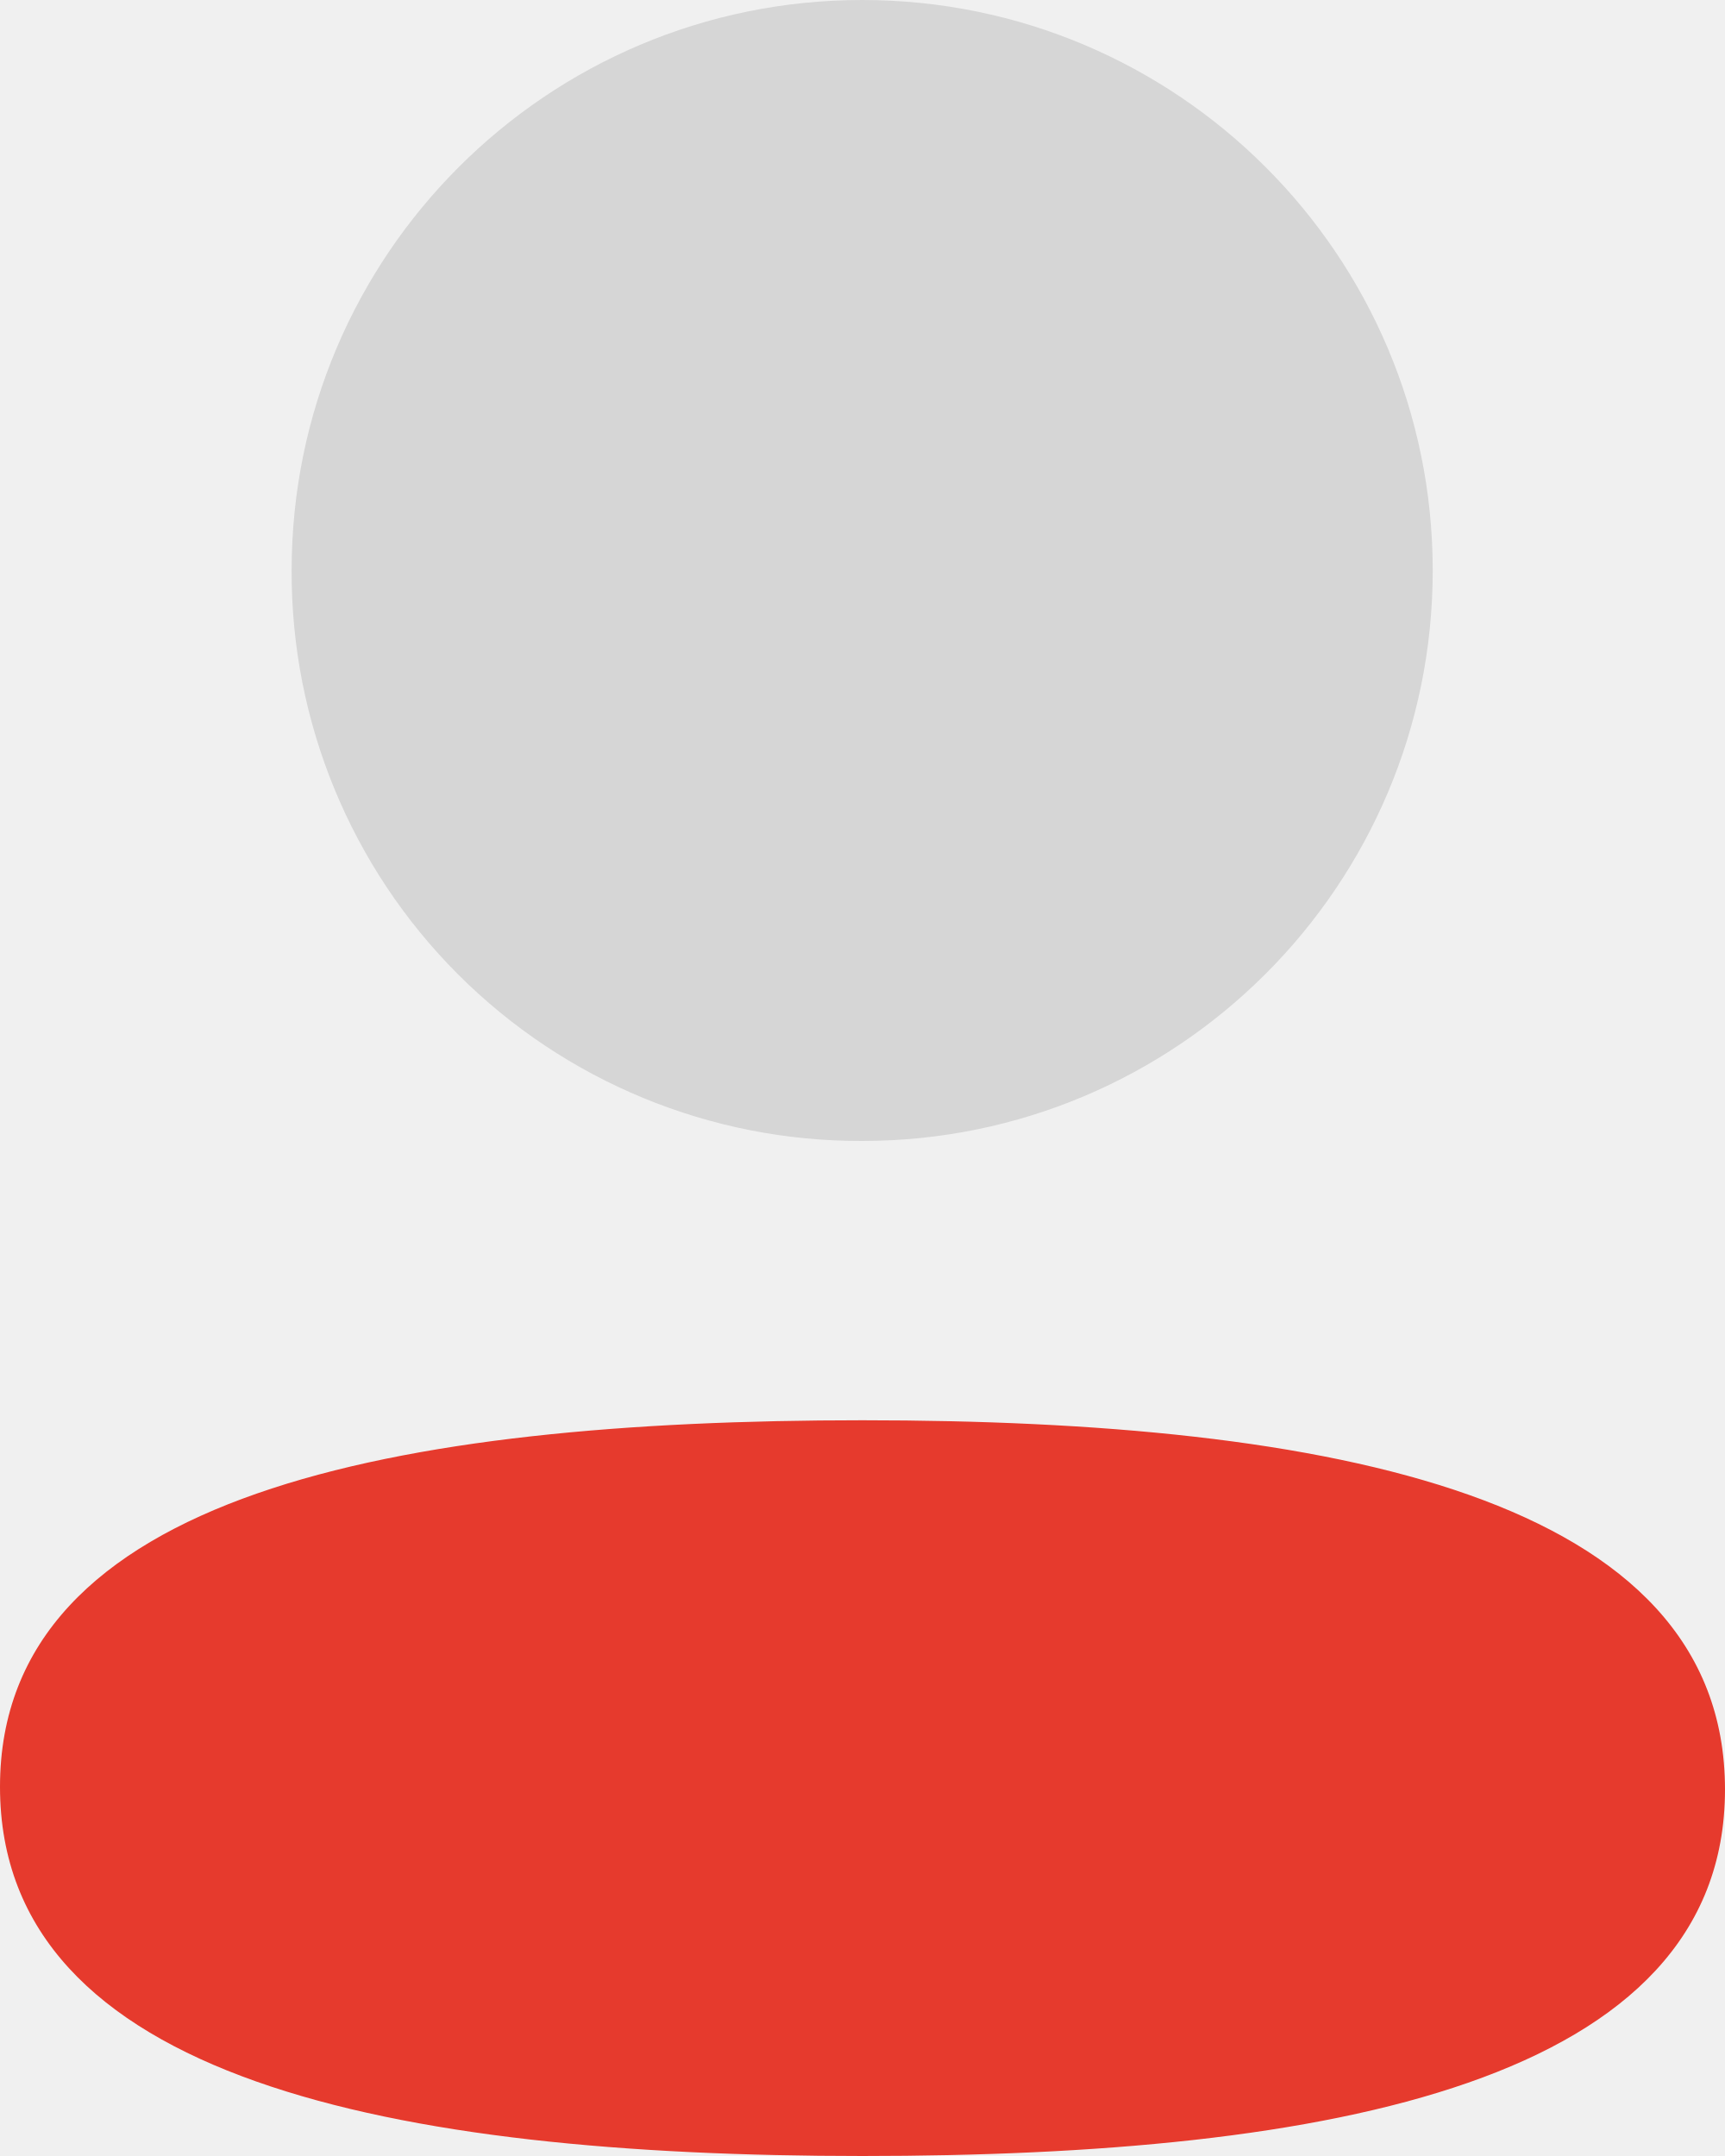
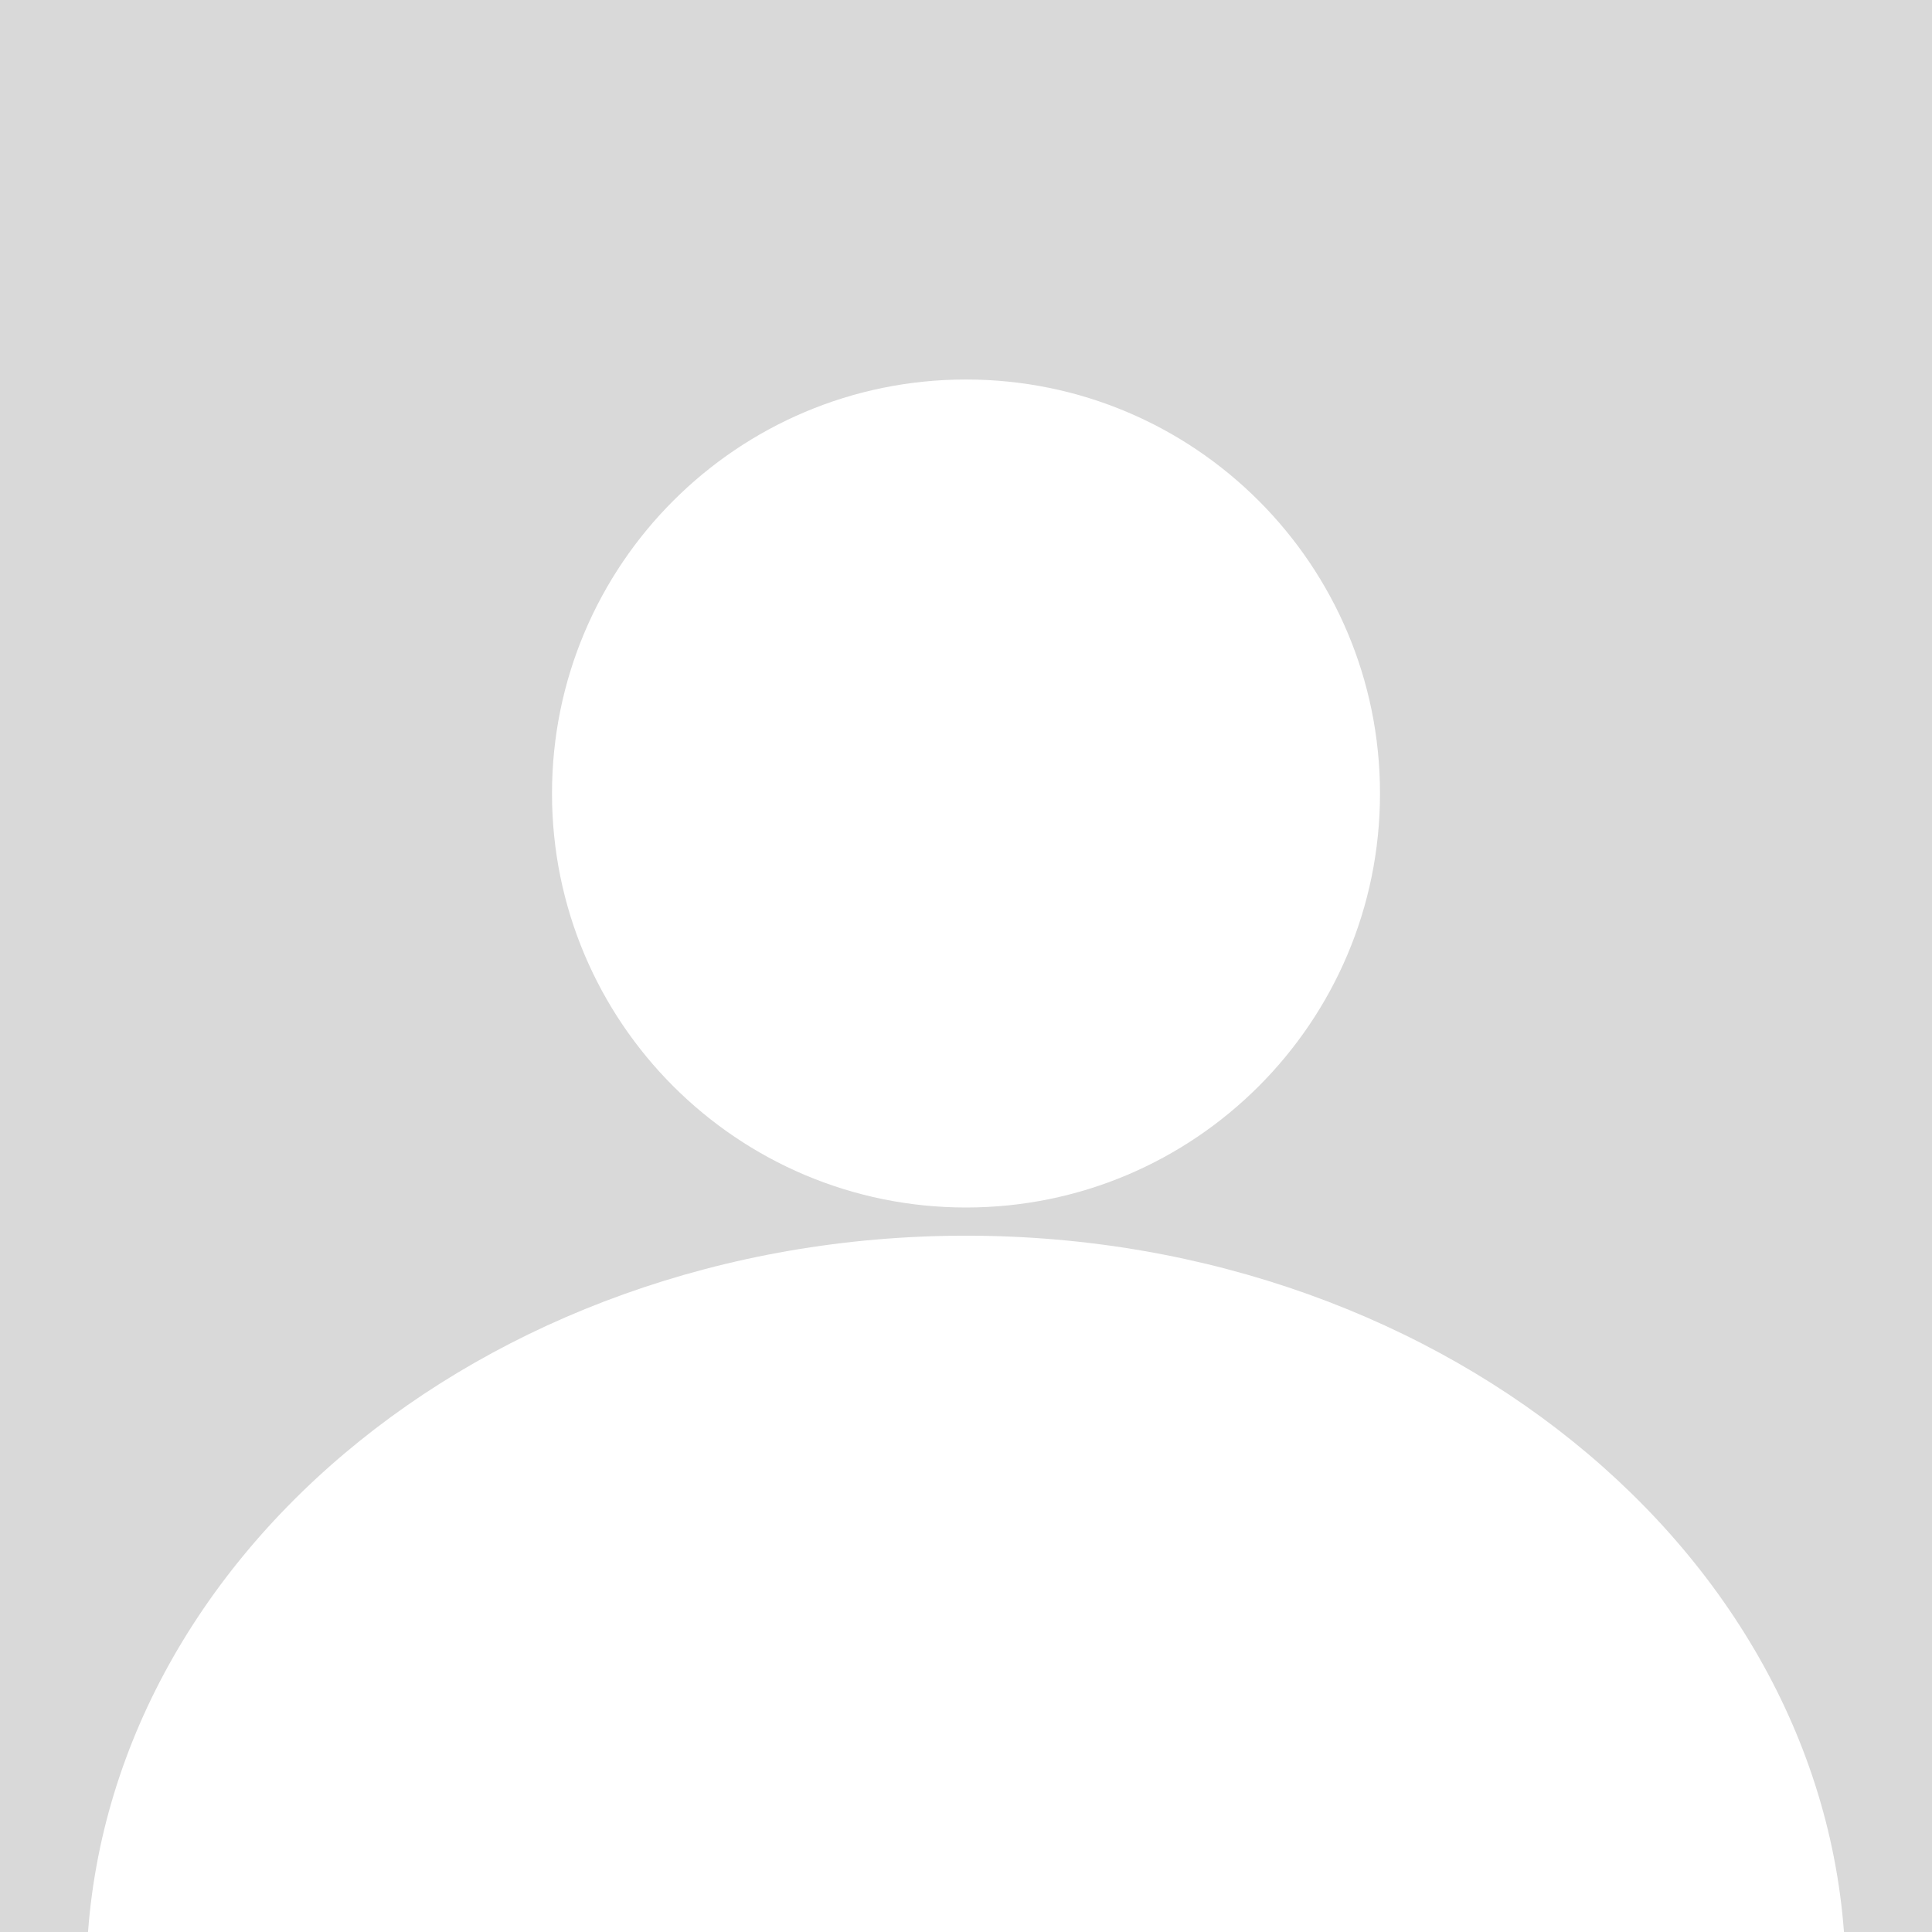
- <svg xmlns="http://www.w3.org/2000/svg" data-name="Iconly/Bulk/Profile" width="15.994" height="20" viewBox="0 0 15.994 20">
-   <path data-name="Fill 1" d="M8 0C3.684 0 0 .68 0 3.4s3.661 3.425 8 3.425c4.313 0 8-.679 8-3.4S12.334 0 8 0" transform="translate(0 13.175)" style="fill:#e63a2d" />
-   <path data-name="Fill 4" d="M5.292 10.584A5.292 5.292 0 1 0 0 5.292a5.273 5.273 0 0 0 5.292 5.292" transform="translate(2.705)" style="fill:#d6d6d6" />
+ <svg xmlns="http://www.w3.org/2000/svg" width="56" height="56" viewBox="0 0 56 56" fill="none">
+   <g clip-path="url(#clip0_38_272)">
+     <rect width="56" height="56" fill="#D9D9D9" />
+     <path d="M28 35C34.627 35 40 29.627 40 23C40 16.373 34.627 11 28 11C21.373 11 16 16.373 16 23C16 29.627 21.373 35 28 35Z" fill="white" />
+     <path d="M28 35.817C13.945 35.817 2.5 45.477 2.5 57.379C2.5 58.184 3.117 58.817 3.903 58.817H52.097C52.883 58.817 53.5 58.184 53.5 57.379C53.5 45.477 42.054 35.817 28 35.817Z" fill="white" />
+   </g>
+   <defs>
+     <clipPath id="clip0_38_272">
+       <rect width="56" height="56" fill="white" />
+     </clipPath>
+   </defs>
</svg>
